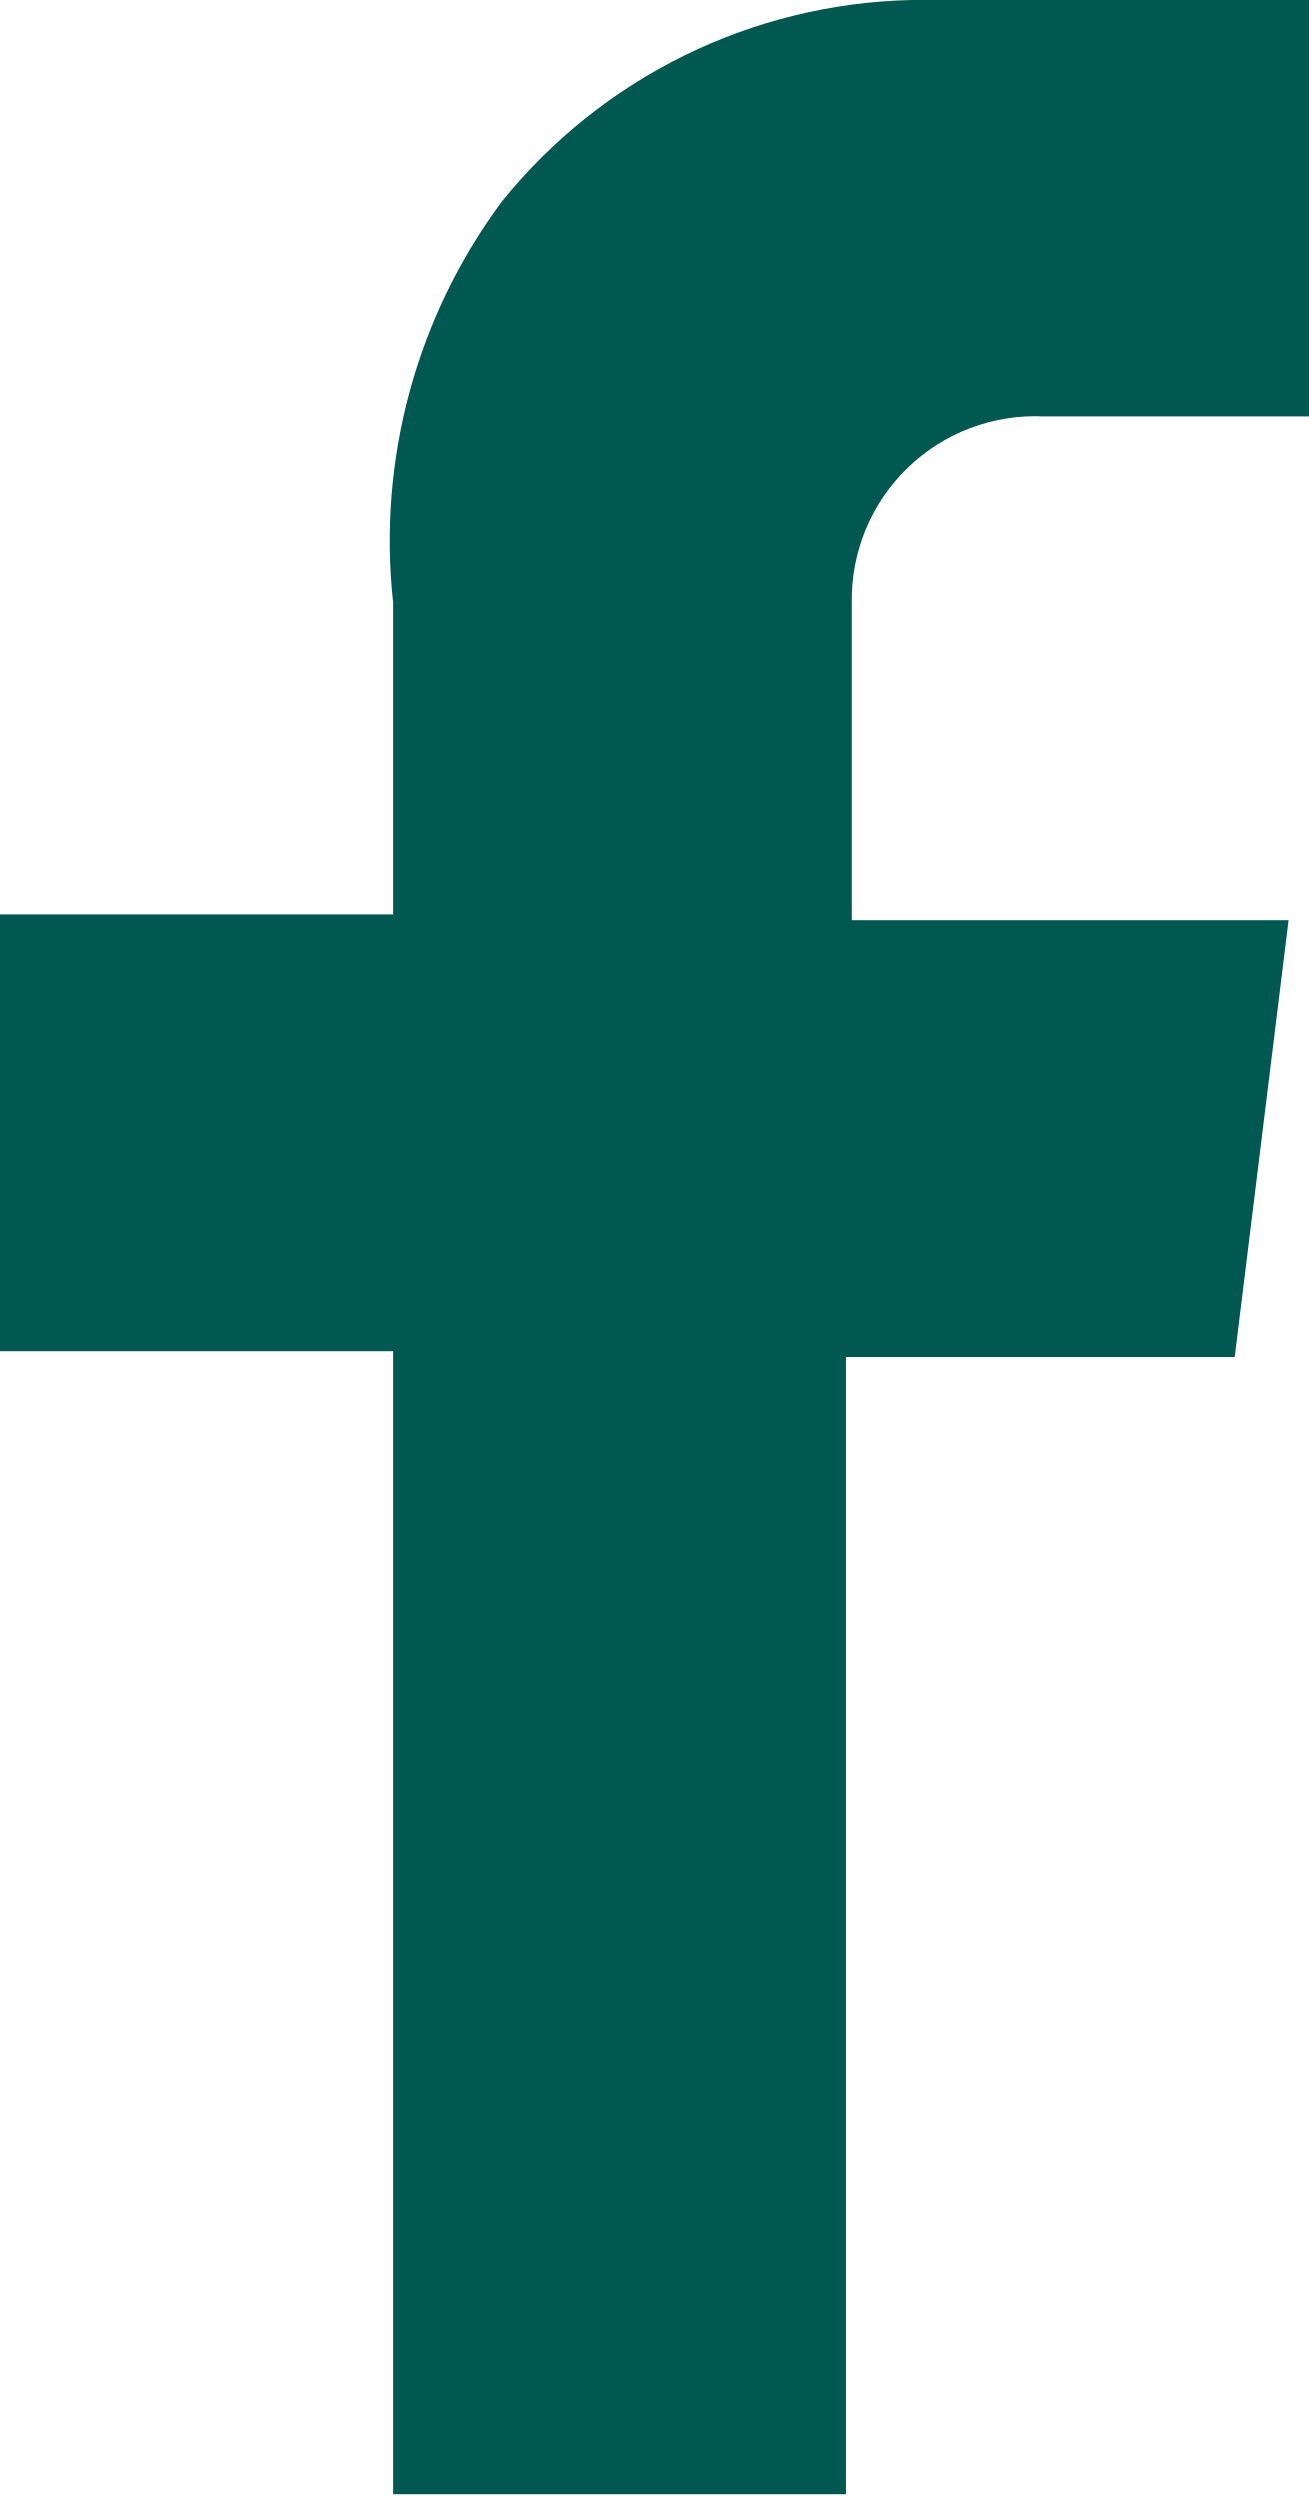
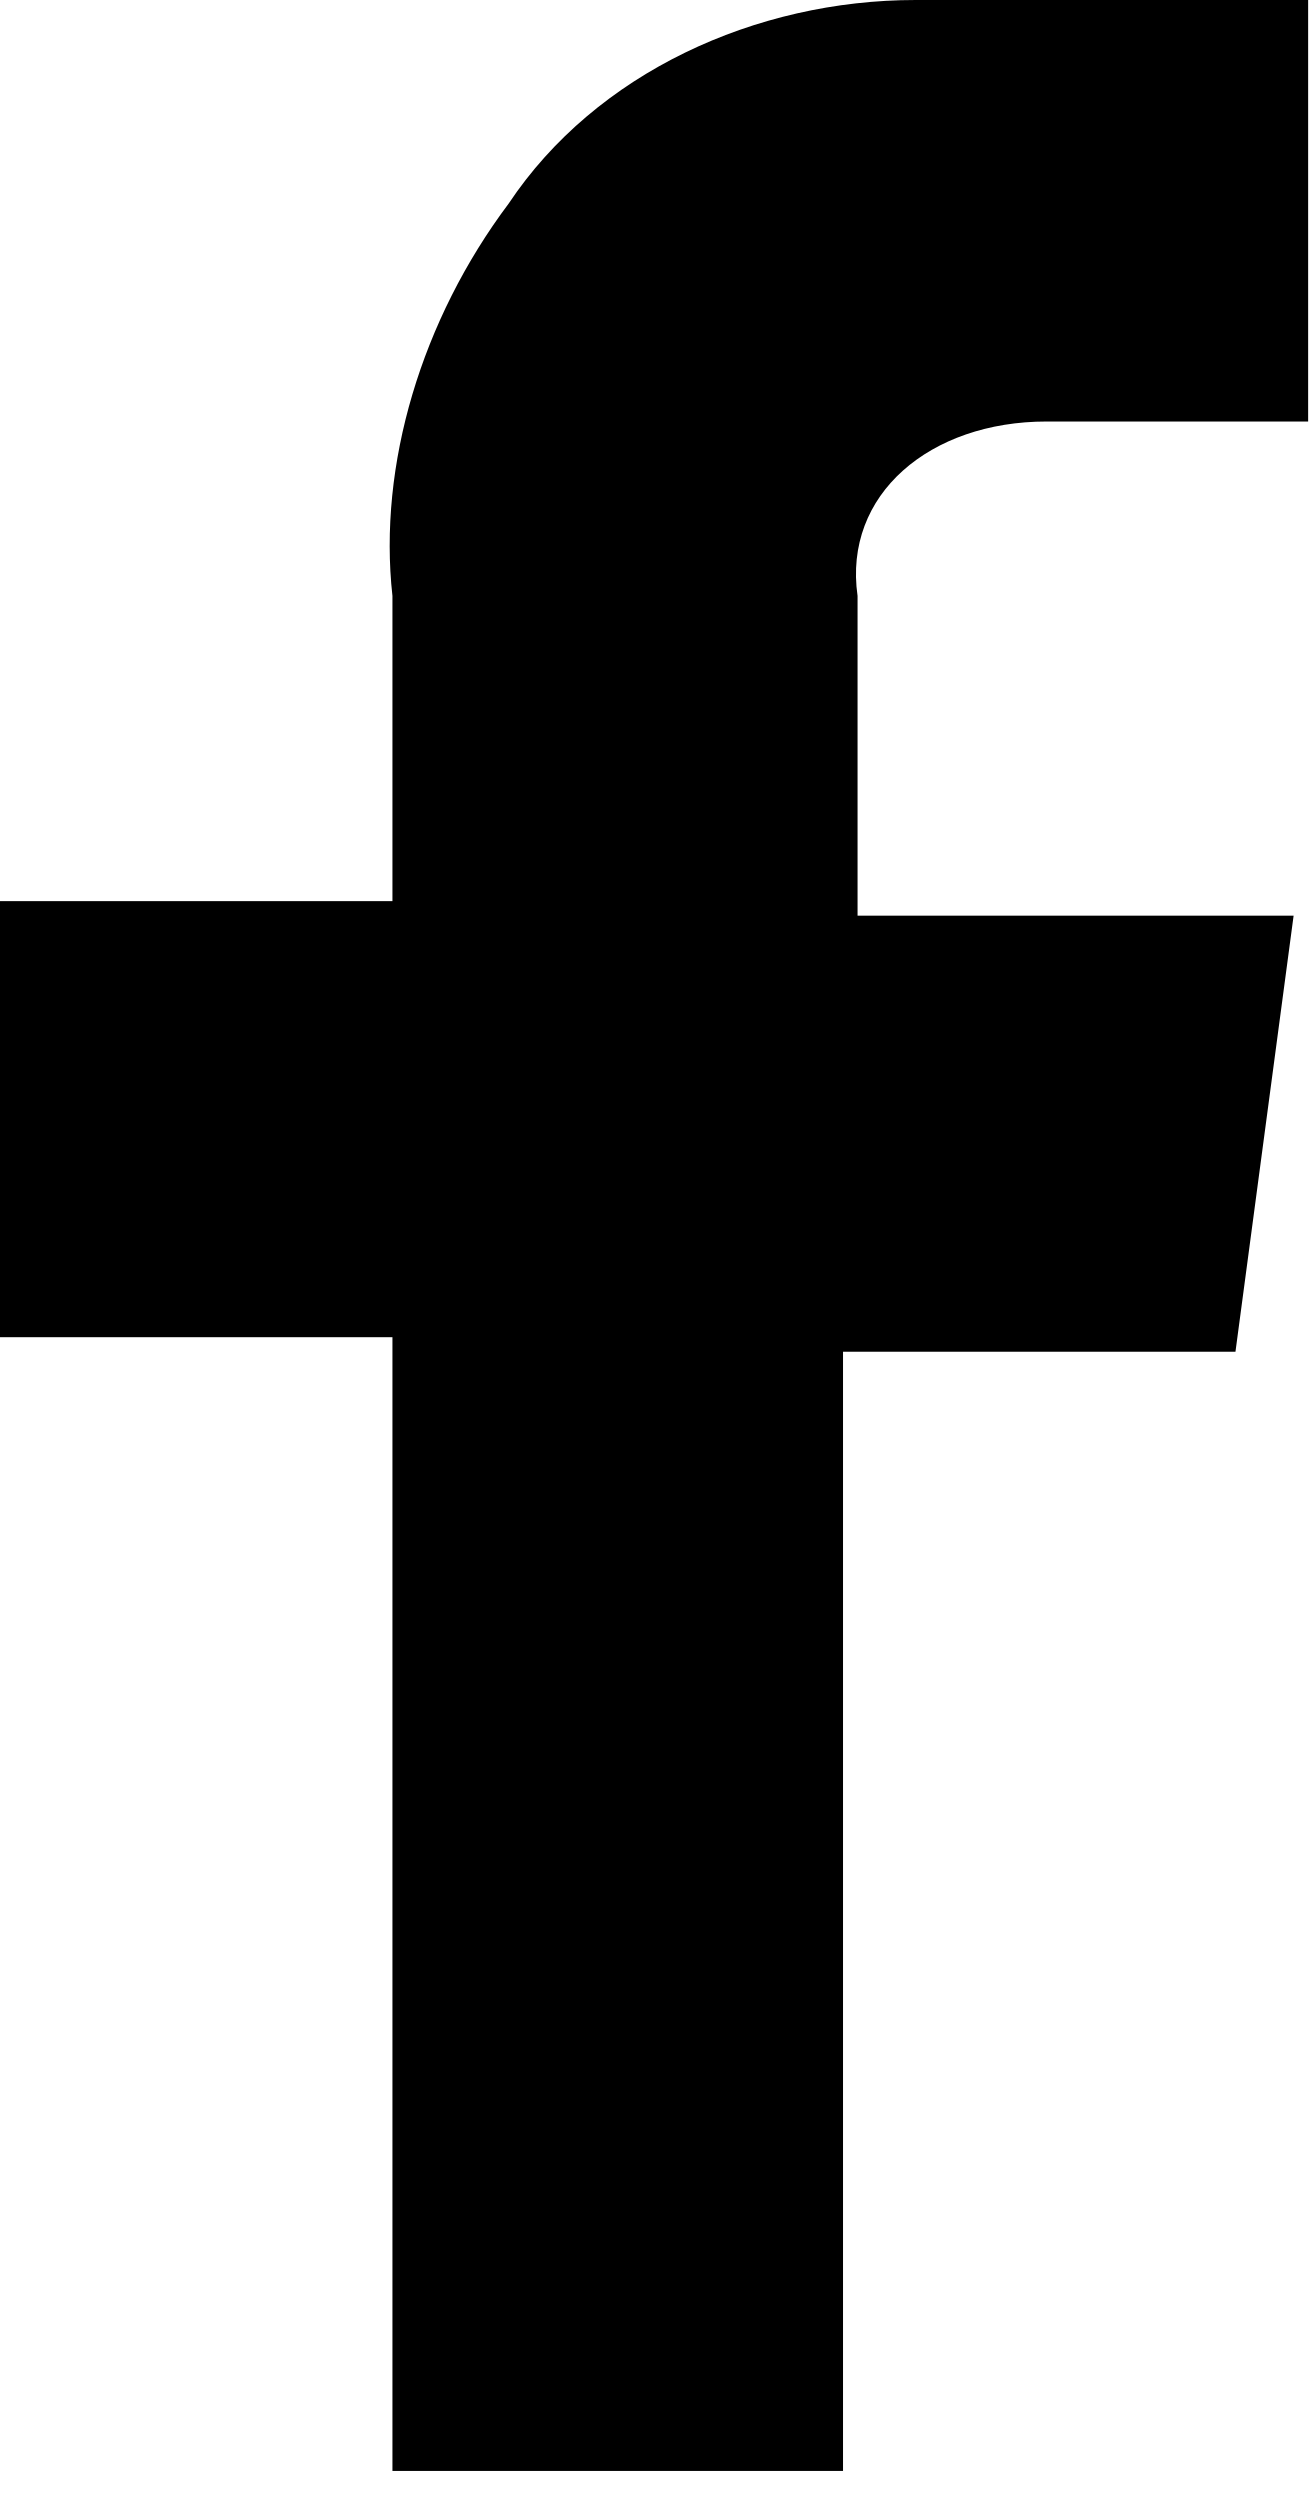
- <svg xmlns="http://www.w3.org/2000/svg" viewBox="0 0 8.99 17.17">
-   <defs>
-     <style>.cls-1{fill:#005851}</style>
-   </defs>
-   <g id="Layer_2" data-name="Layer 2">
+ <svg xmlns="http://www.w3.org/2000/svg" version="1.1" id="Layer_1" x="0px" y="0px" viewBox="0 0 9 17.2" style="enable-background:new 0 0 9 17.2;" xml:space="preserve">
+   <g id="Layer_2_1_">
    <g id="Wireframe">
-       <path d="M7.17 2.86H9V0H6.26a3.72 3.72 0 0 0-2.81 1.38 3.91 3.91 0 0 0-.75 2.76v2.14H0v3h2.7v7.85h3.11V9.32h2.67l.37-3h-3V4.14a1.26 1.26 0 0 1 1.32-1.28z" class="cls-1" />
+       <path d="M7.2,2.9H9V0H6.3C5.2,0,4.1,0.5,3.5,1.4C2.9,2.2,2.6,3.2,2.7,4.1v2.1H0v3h2.7v7.8h3.1V9.3h2.7l0.4-3h-3V4.1    C5.8,3.4,6.4,2.9,7.2,2.9C7.1,2.9,7.1,2.9,7.2,2.9z" />
    </g>
  </g>
</svg>
